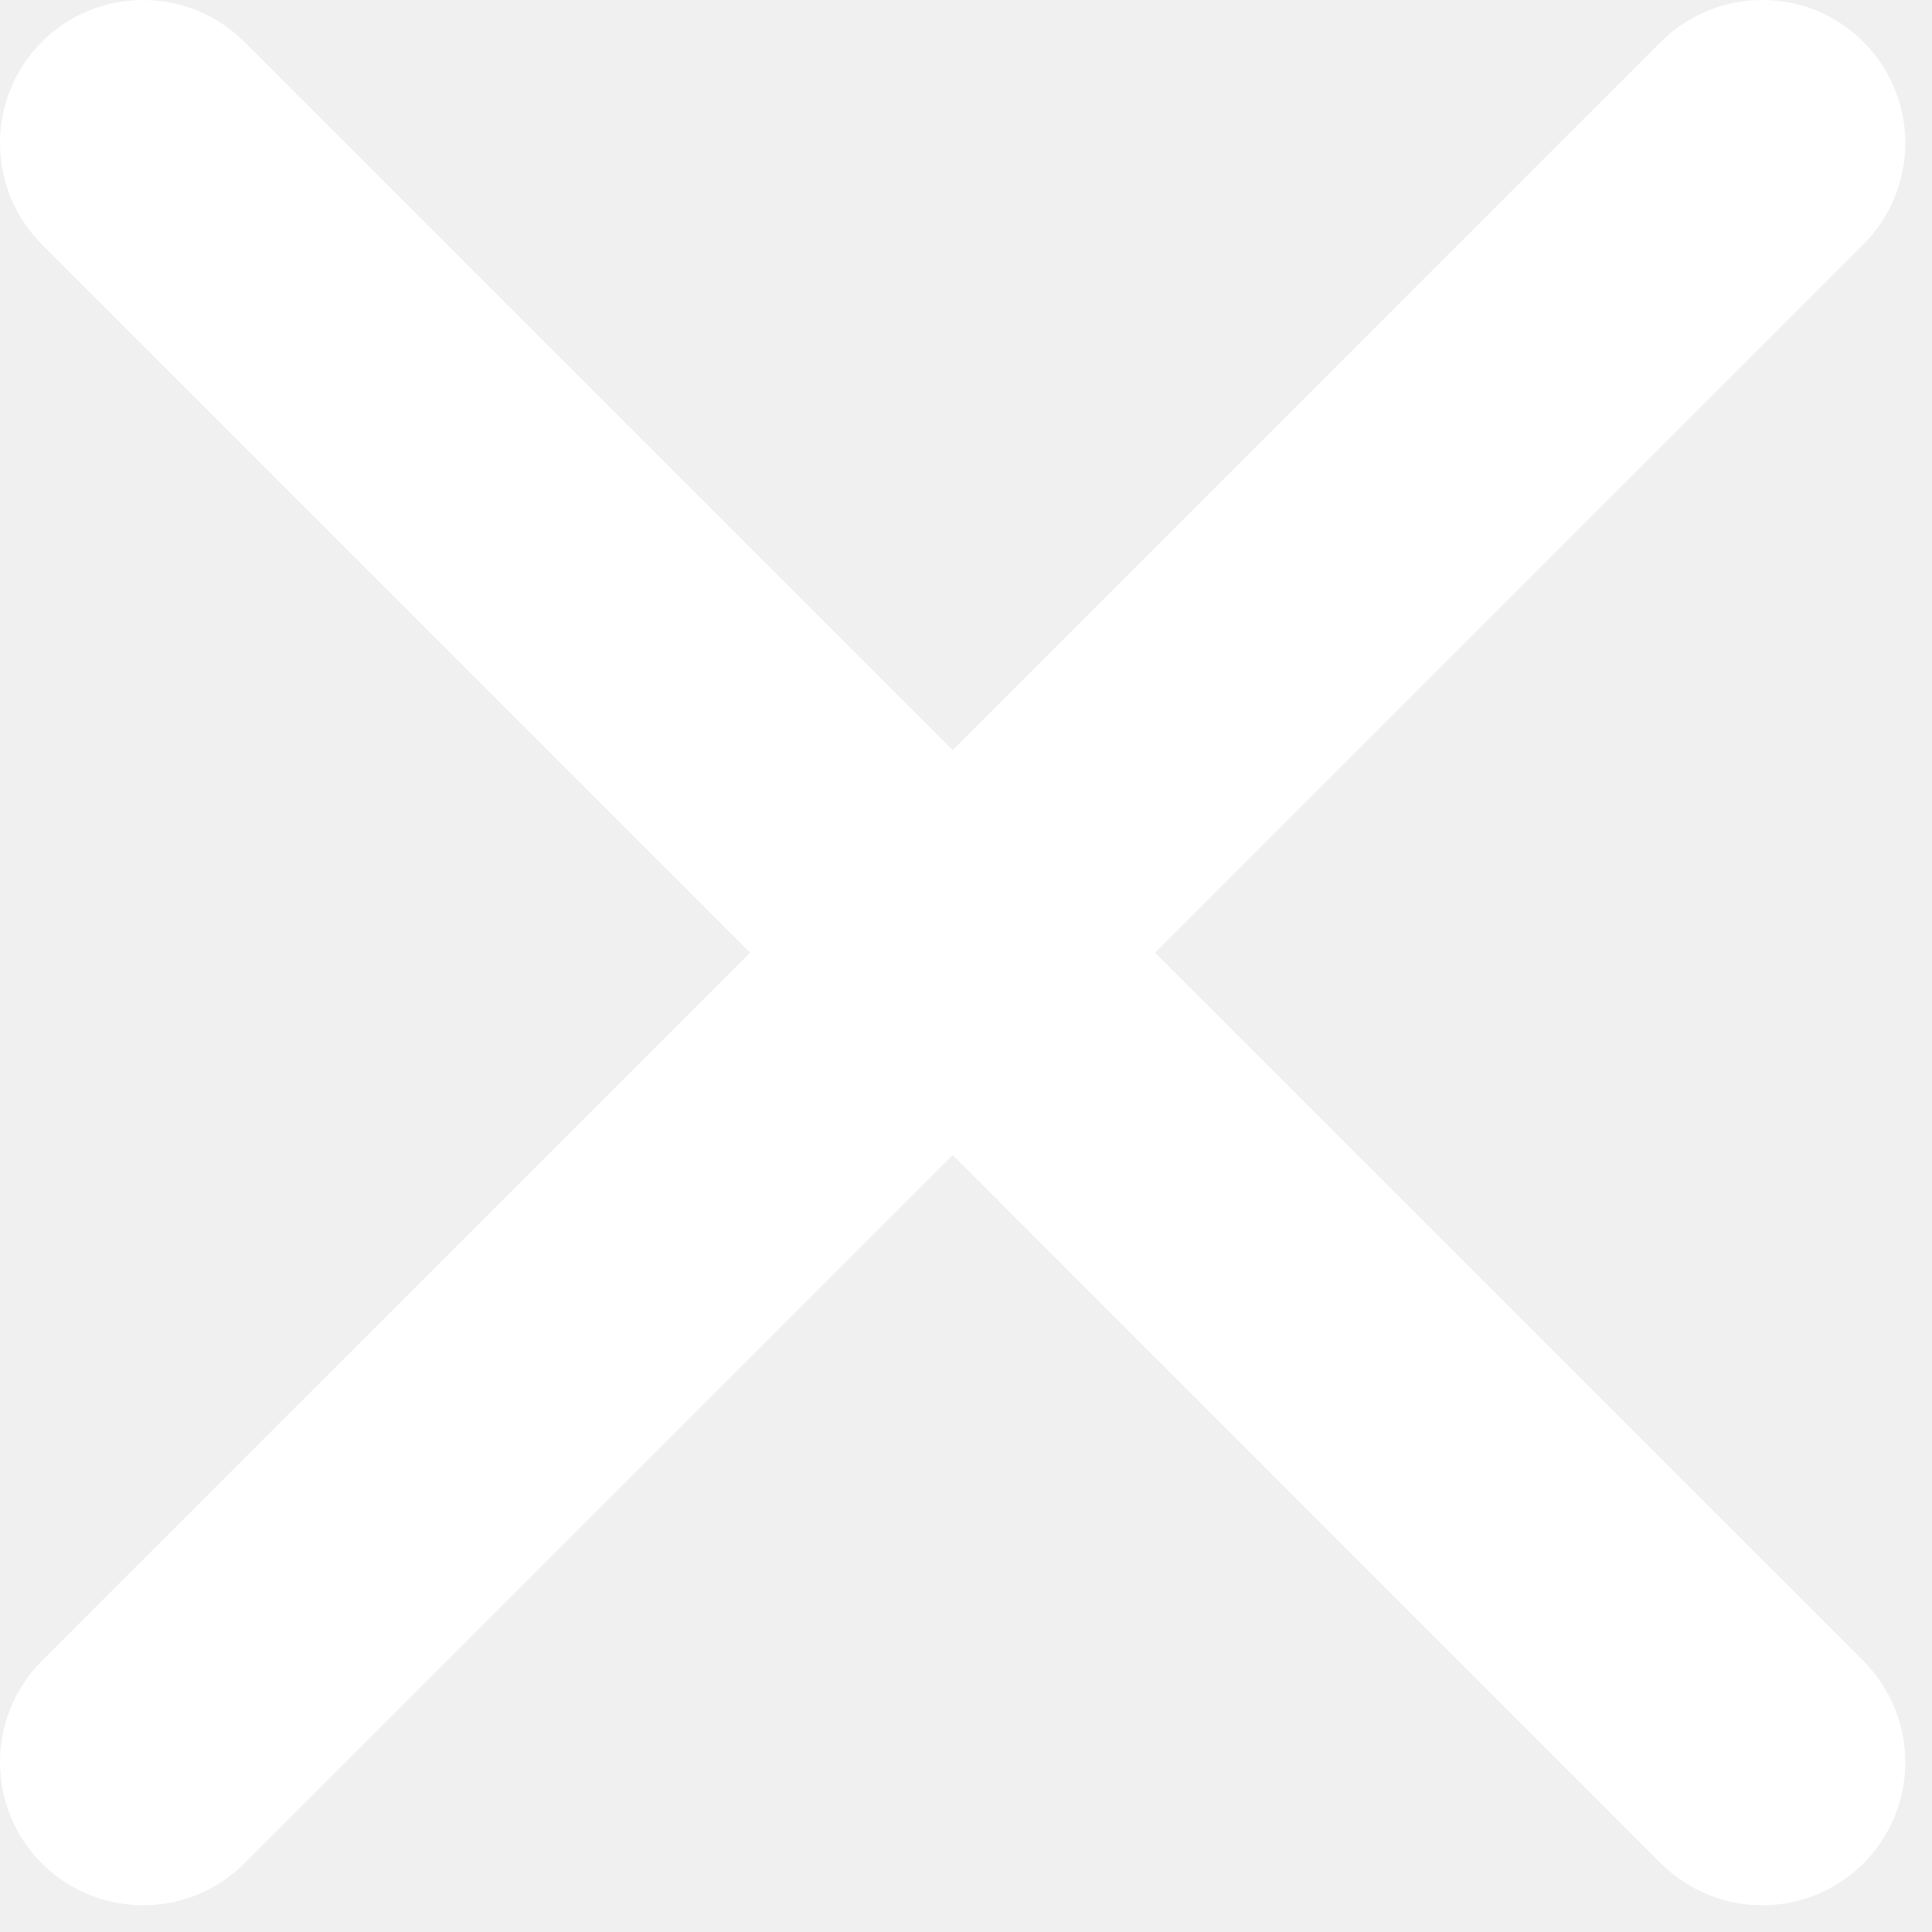
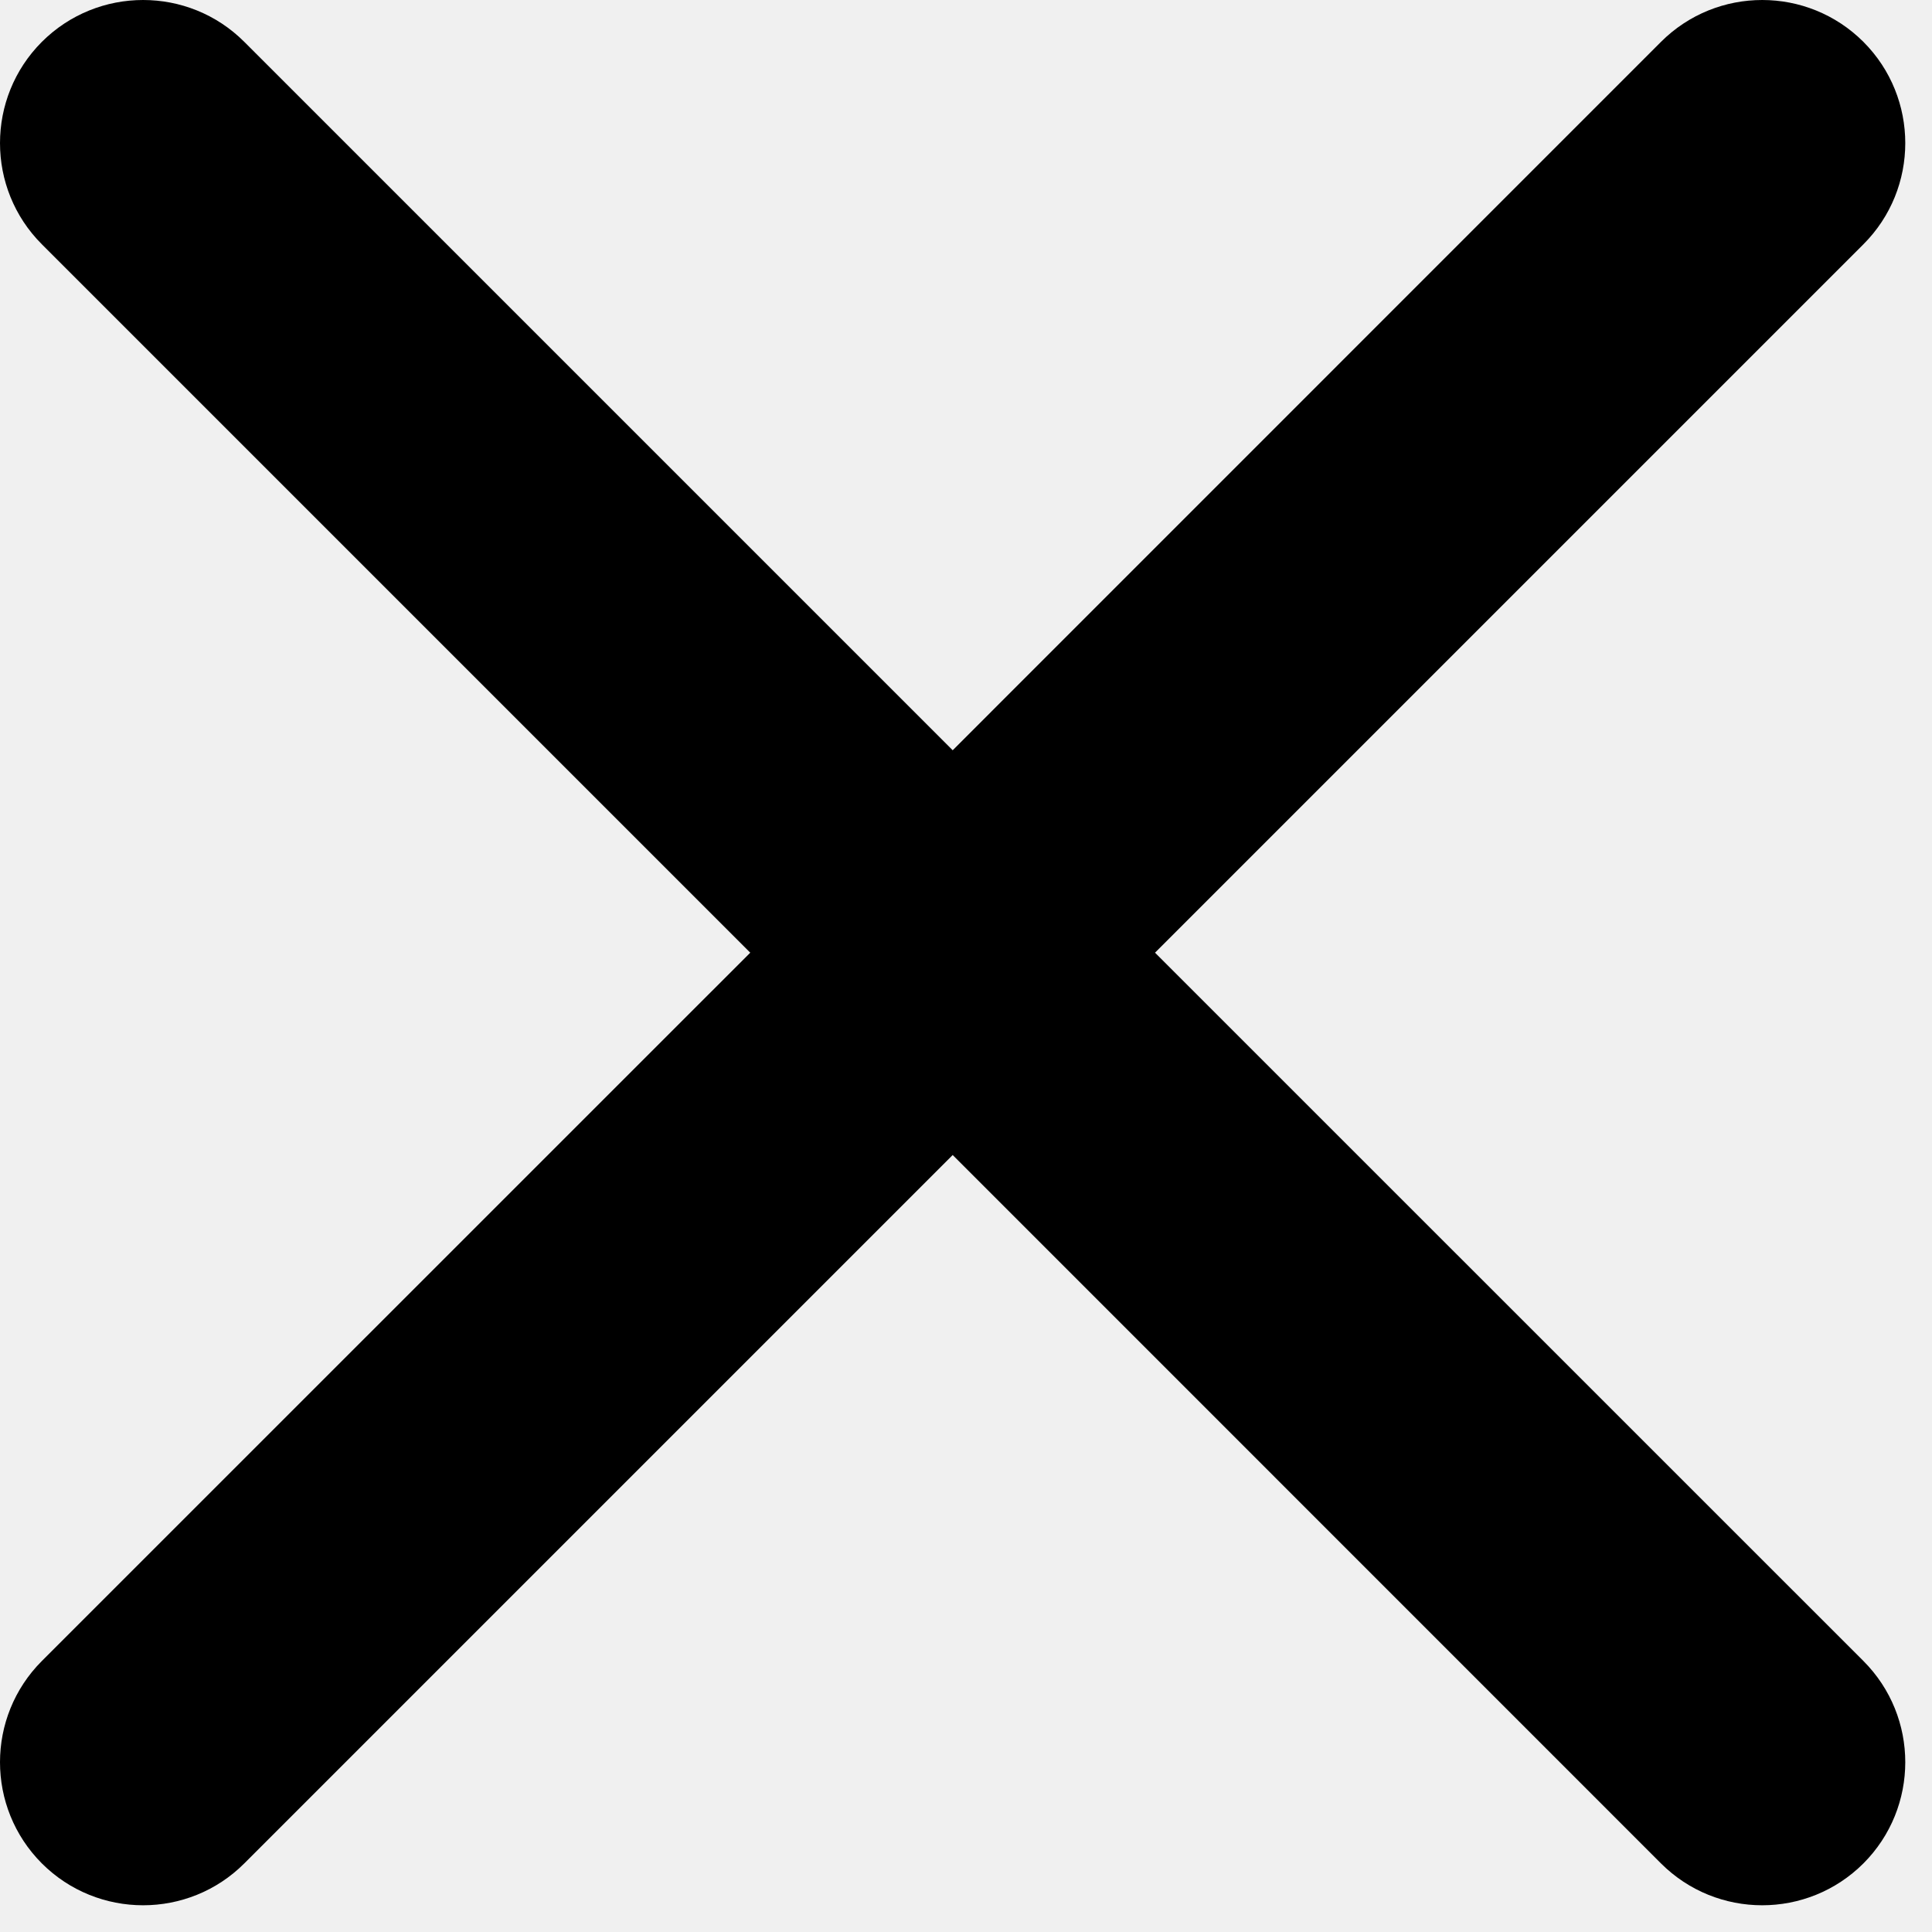
- <svg xmlns="http://www.w3.org/2000/svg" width="18" height="18" viewBox="0 0 18 18" fill="white">
+ <svg xmlns="http://www.w3.org/2000/svg" width="18" height="18" viewBox="0 0 18 18">
  <path d="M17.361 15.475L10.761 8.876L17.361 2.276C17.881 1.756 17.881 0.911 17.361 0.39C16.84 -0.13 15.996 -0.13 15.475 0.39L8.876 6.99L2.276 0.39C1.756 -0.13 0.911 -0.13 0.39 0.39C-0.13 0.911 -0.13 1.756 0.39 2.276L6.99 8.876L0.39 15.475C-0.13 15.996 -0.13 16.84 0.39 17.361C0.911 17.881 1.756 17.881 2.276 17.361L8.876 10.761L15.475 17.361C15.996 17.881 16.84 17.881 17.361 17.361C17.881 16.84 17.881 15.996 17.361 15.475Z" />
</svg>
